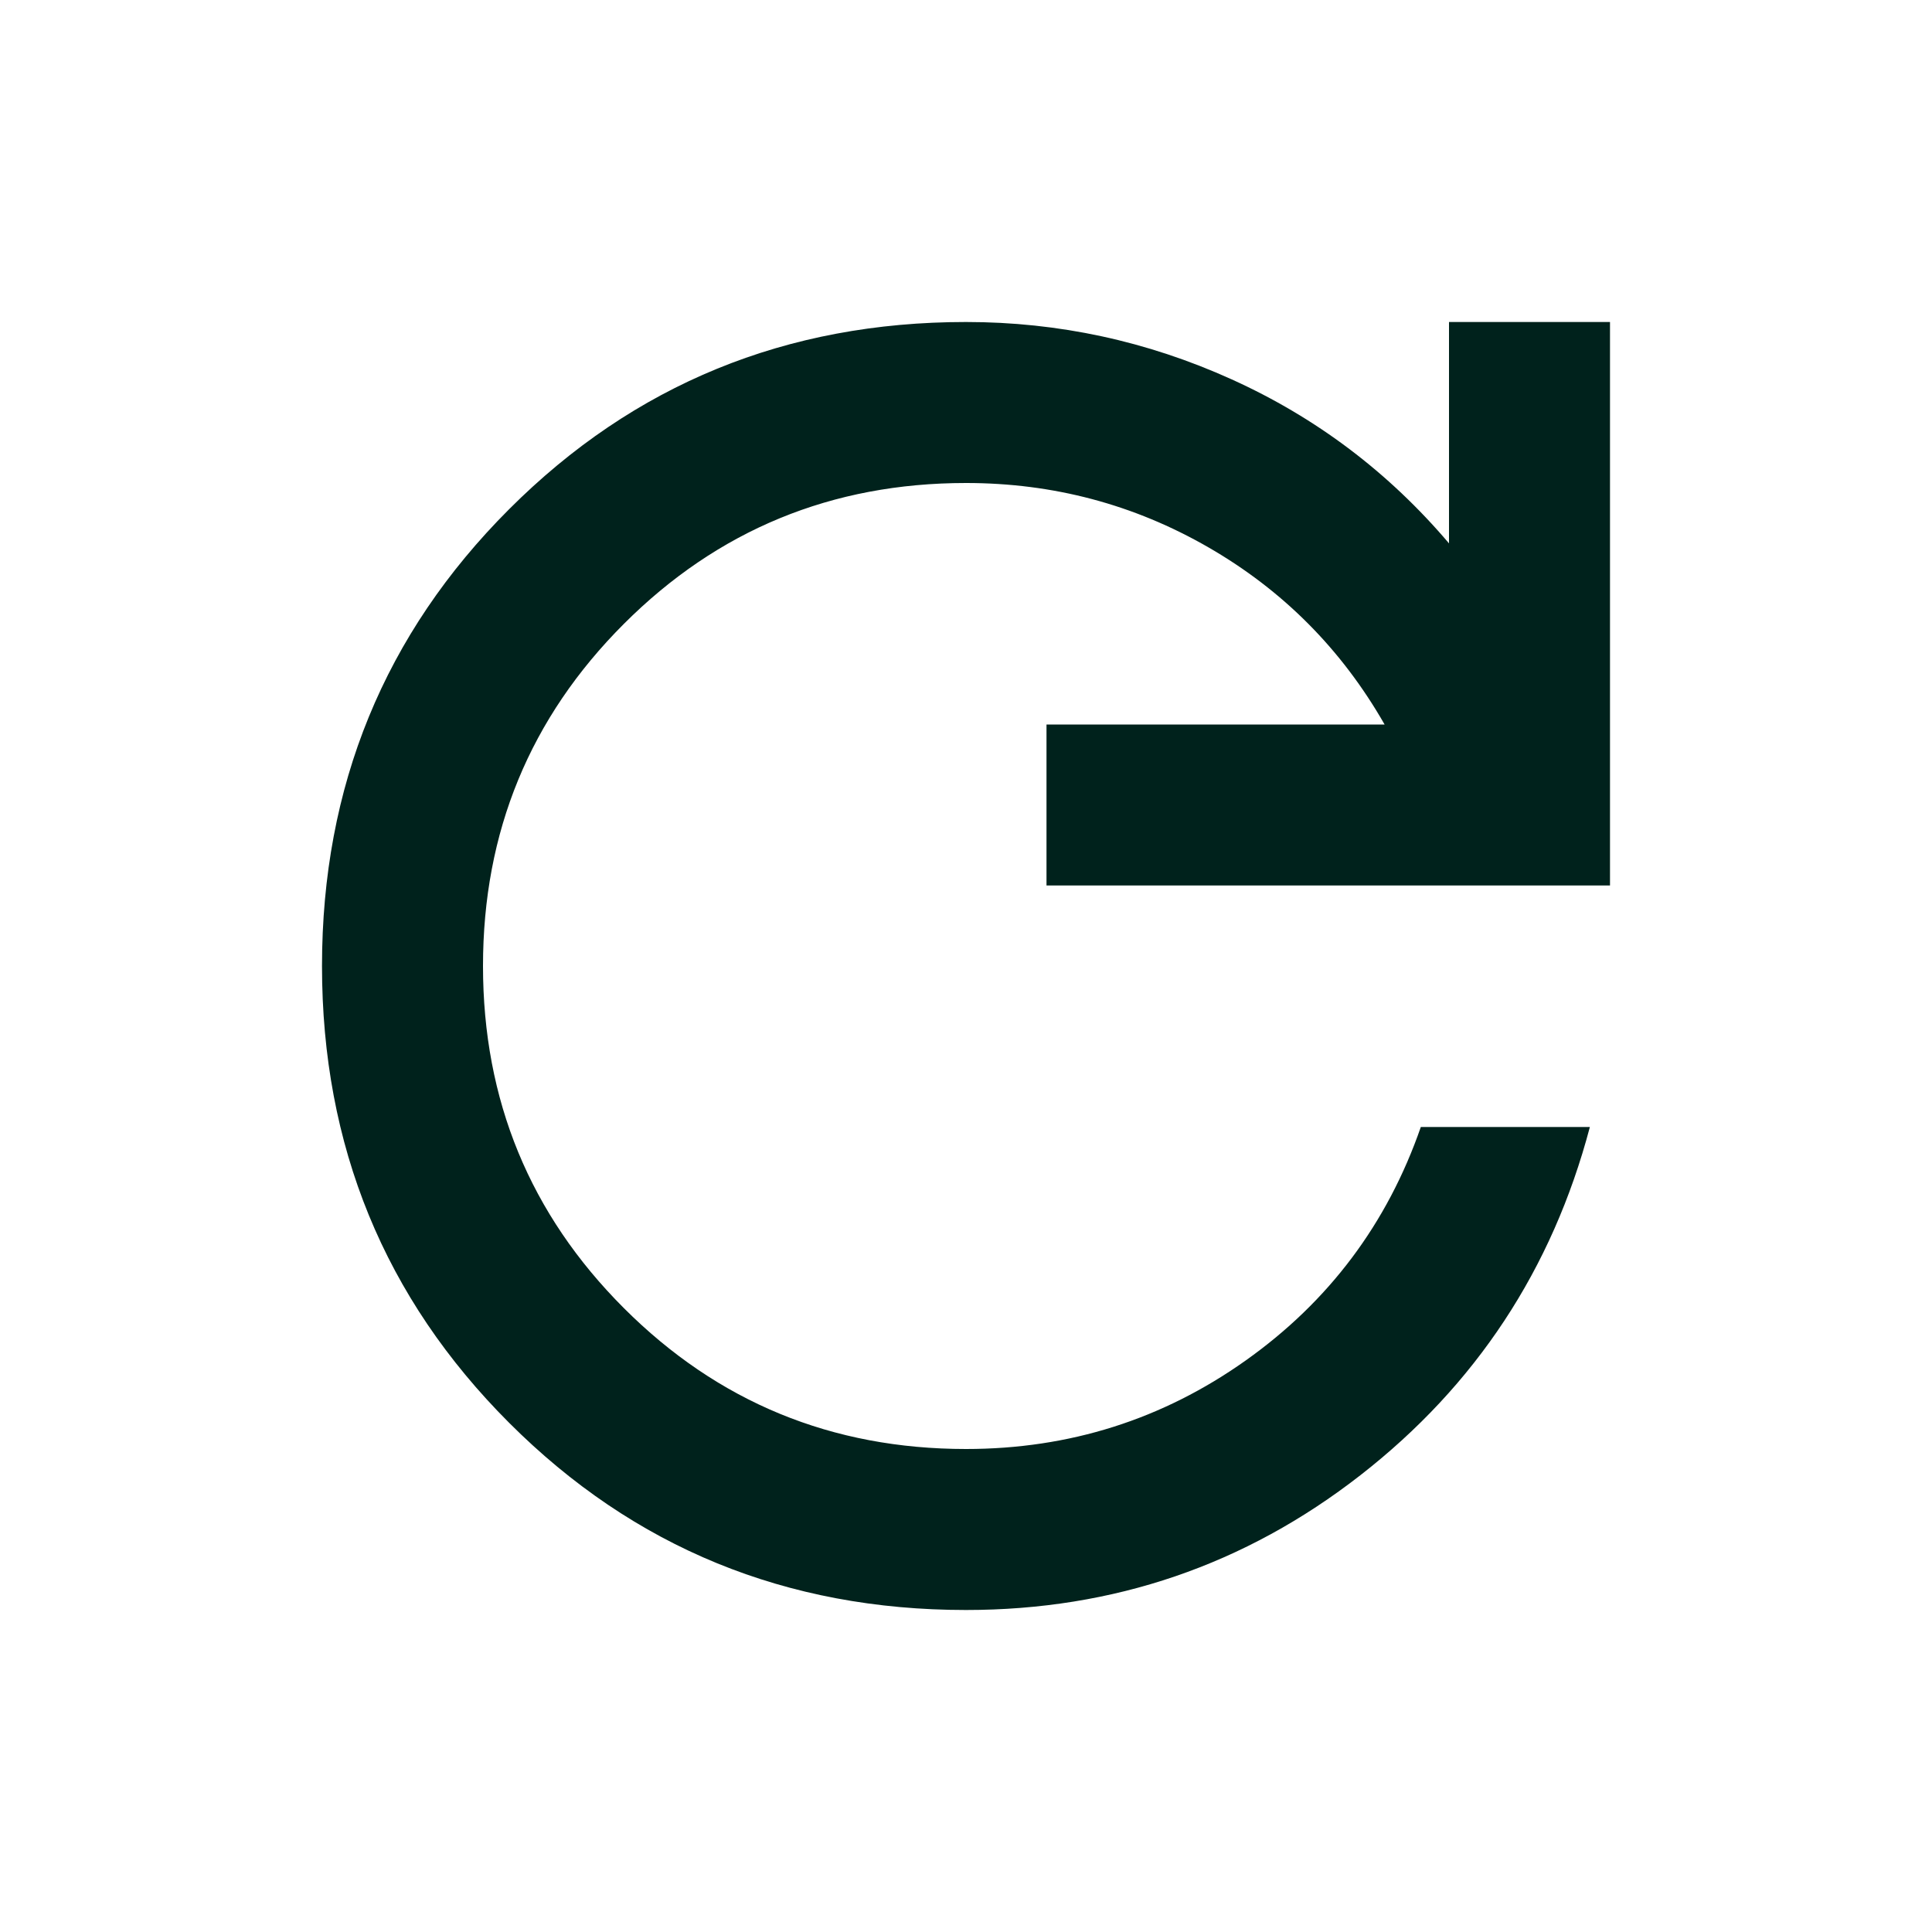
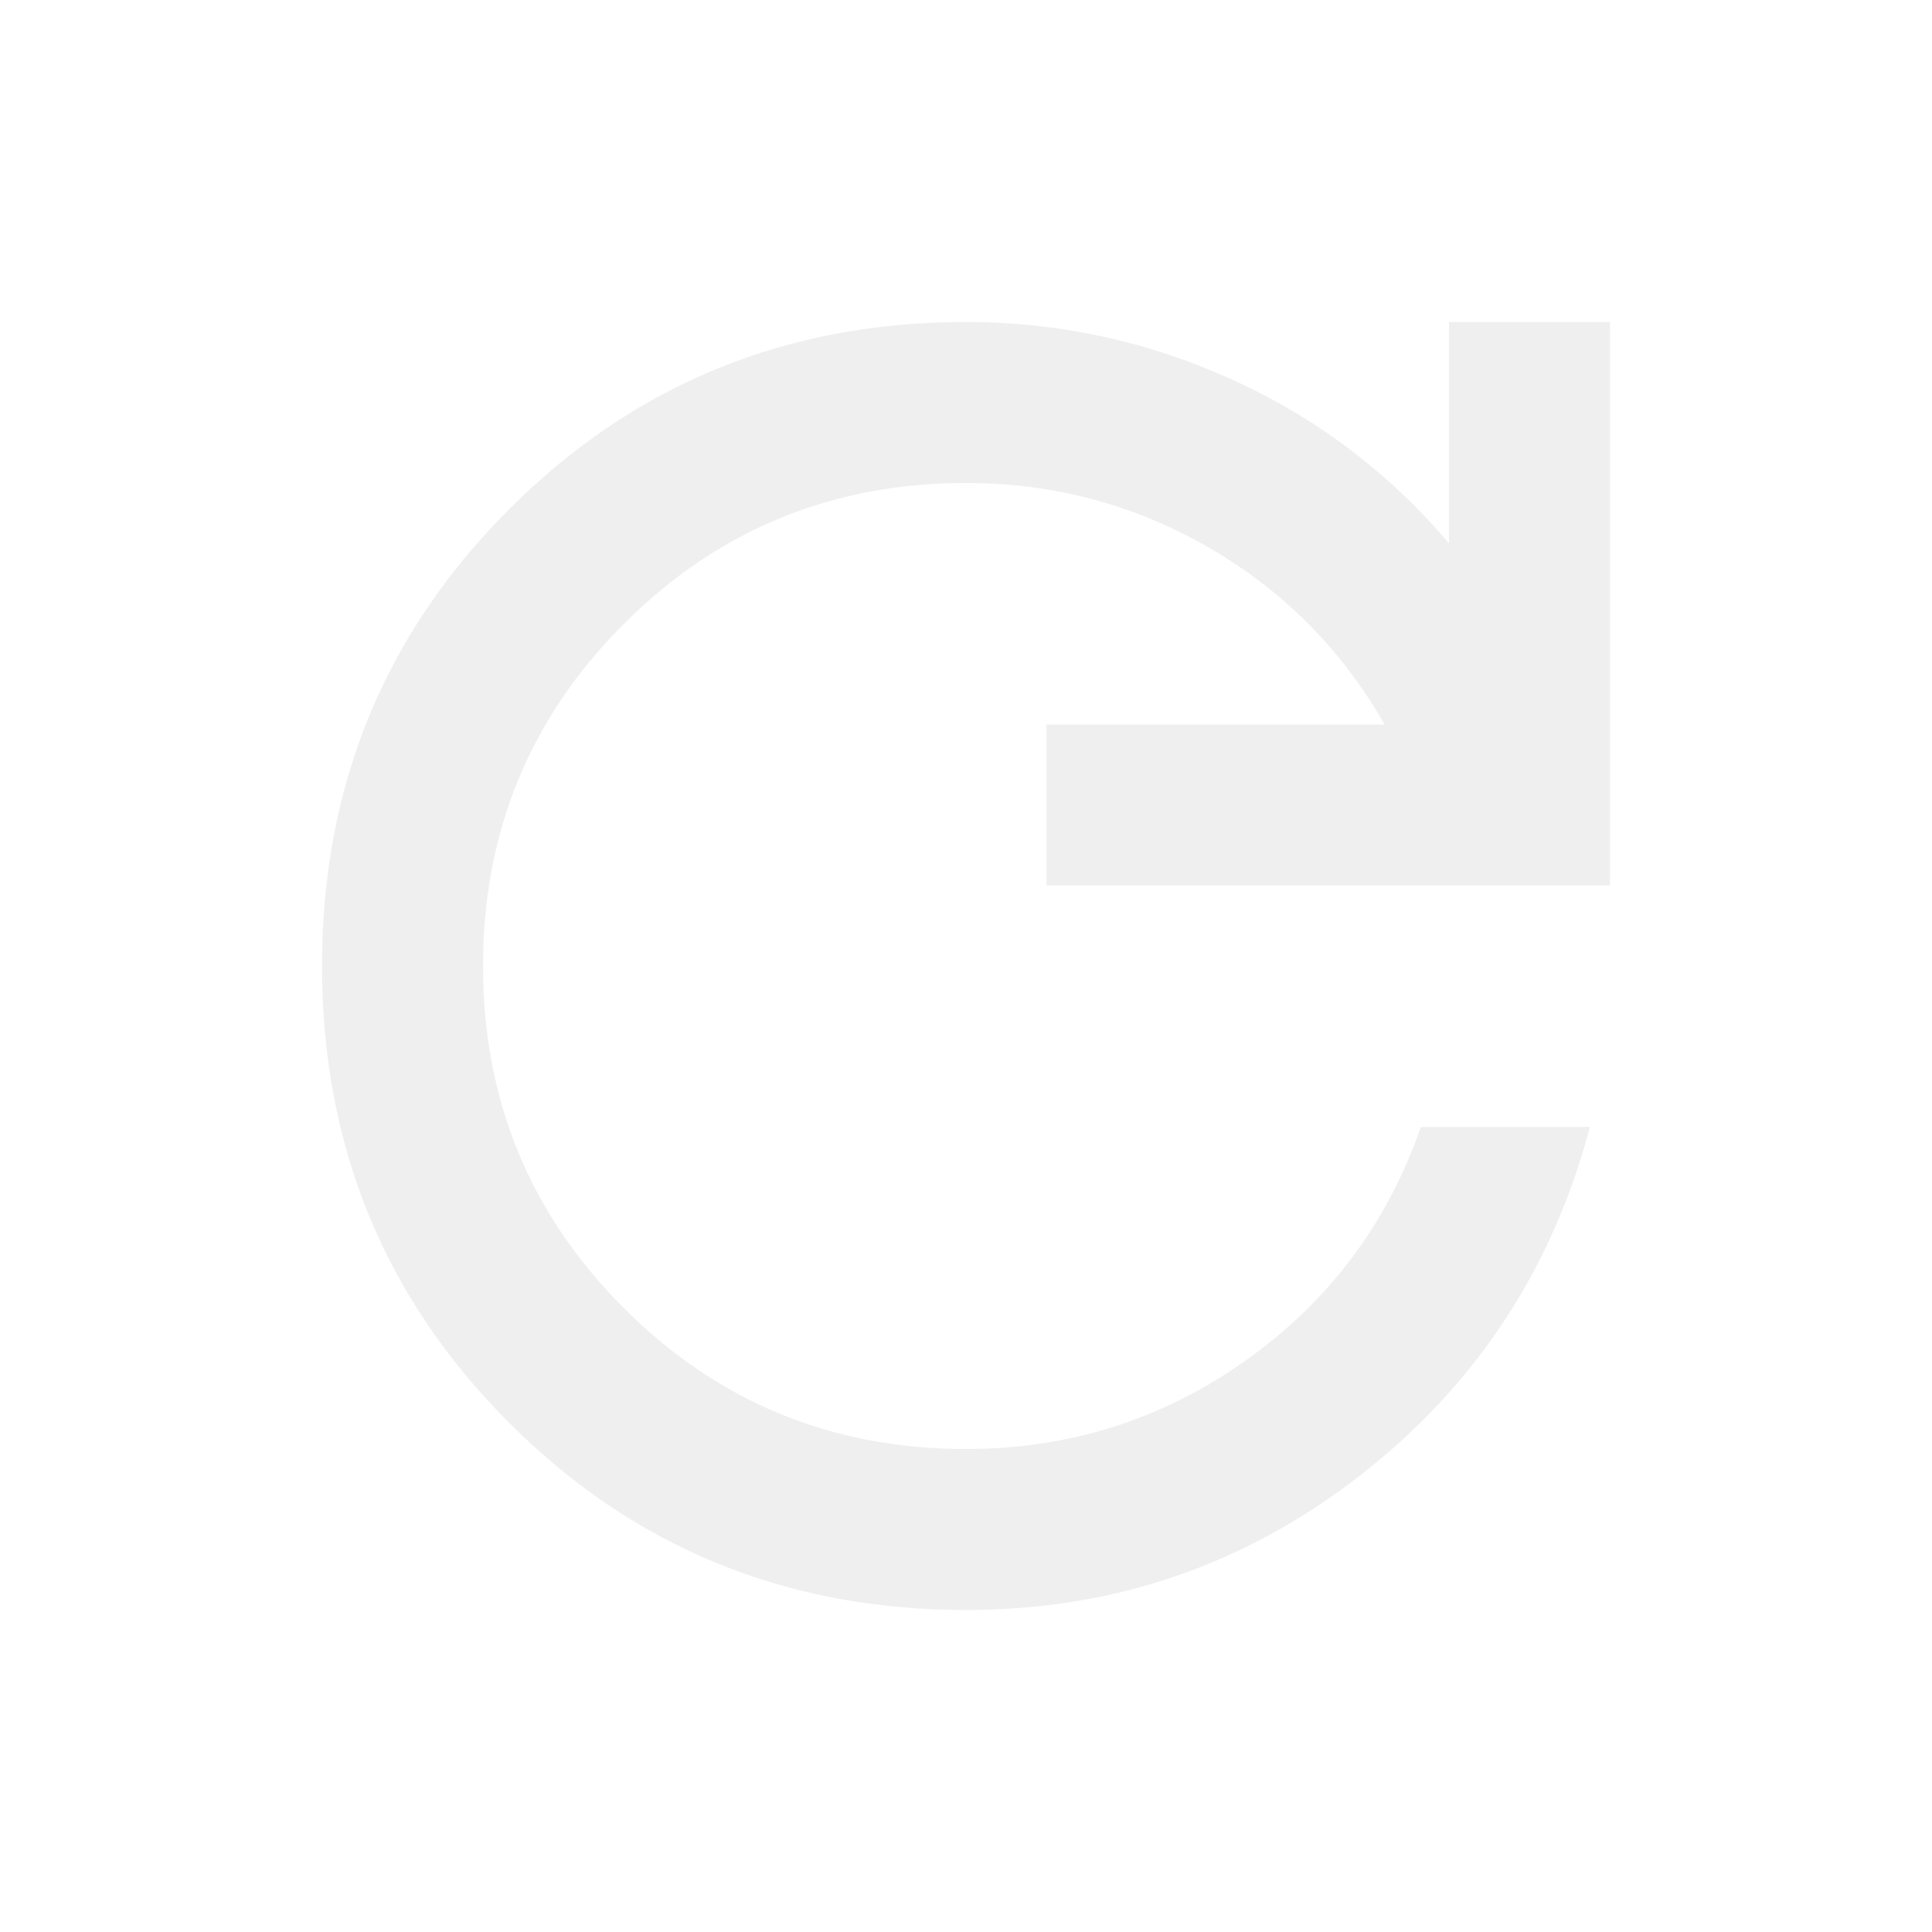
- <svg xmlns="http://www.w3.org/2000/svg" height="24px" viewBox="0 -960 960 960" width="24px" fill="#00221c">
+ <svg xmlns="http://www.w3.org/2000/svg" height="24px" viewBox="0 -960 960 960" width="24px" fill="#EFEFEF">
  <path d="M480-160q-134 0-227-93t-93-227q0-134 93-227t227-93q69 0 132 28.5T720-690v-110h80v280H520v-80h168q-32-56-87.5-88T480-720q-100 0-170 70t-70 170q0 100 70 170t170 70q77 0 139-44t87-116h84q-28 106-114 173t-196 67Z" />
</svg>
